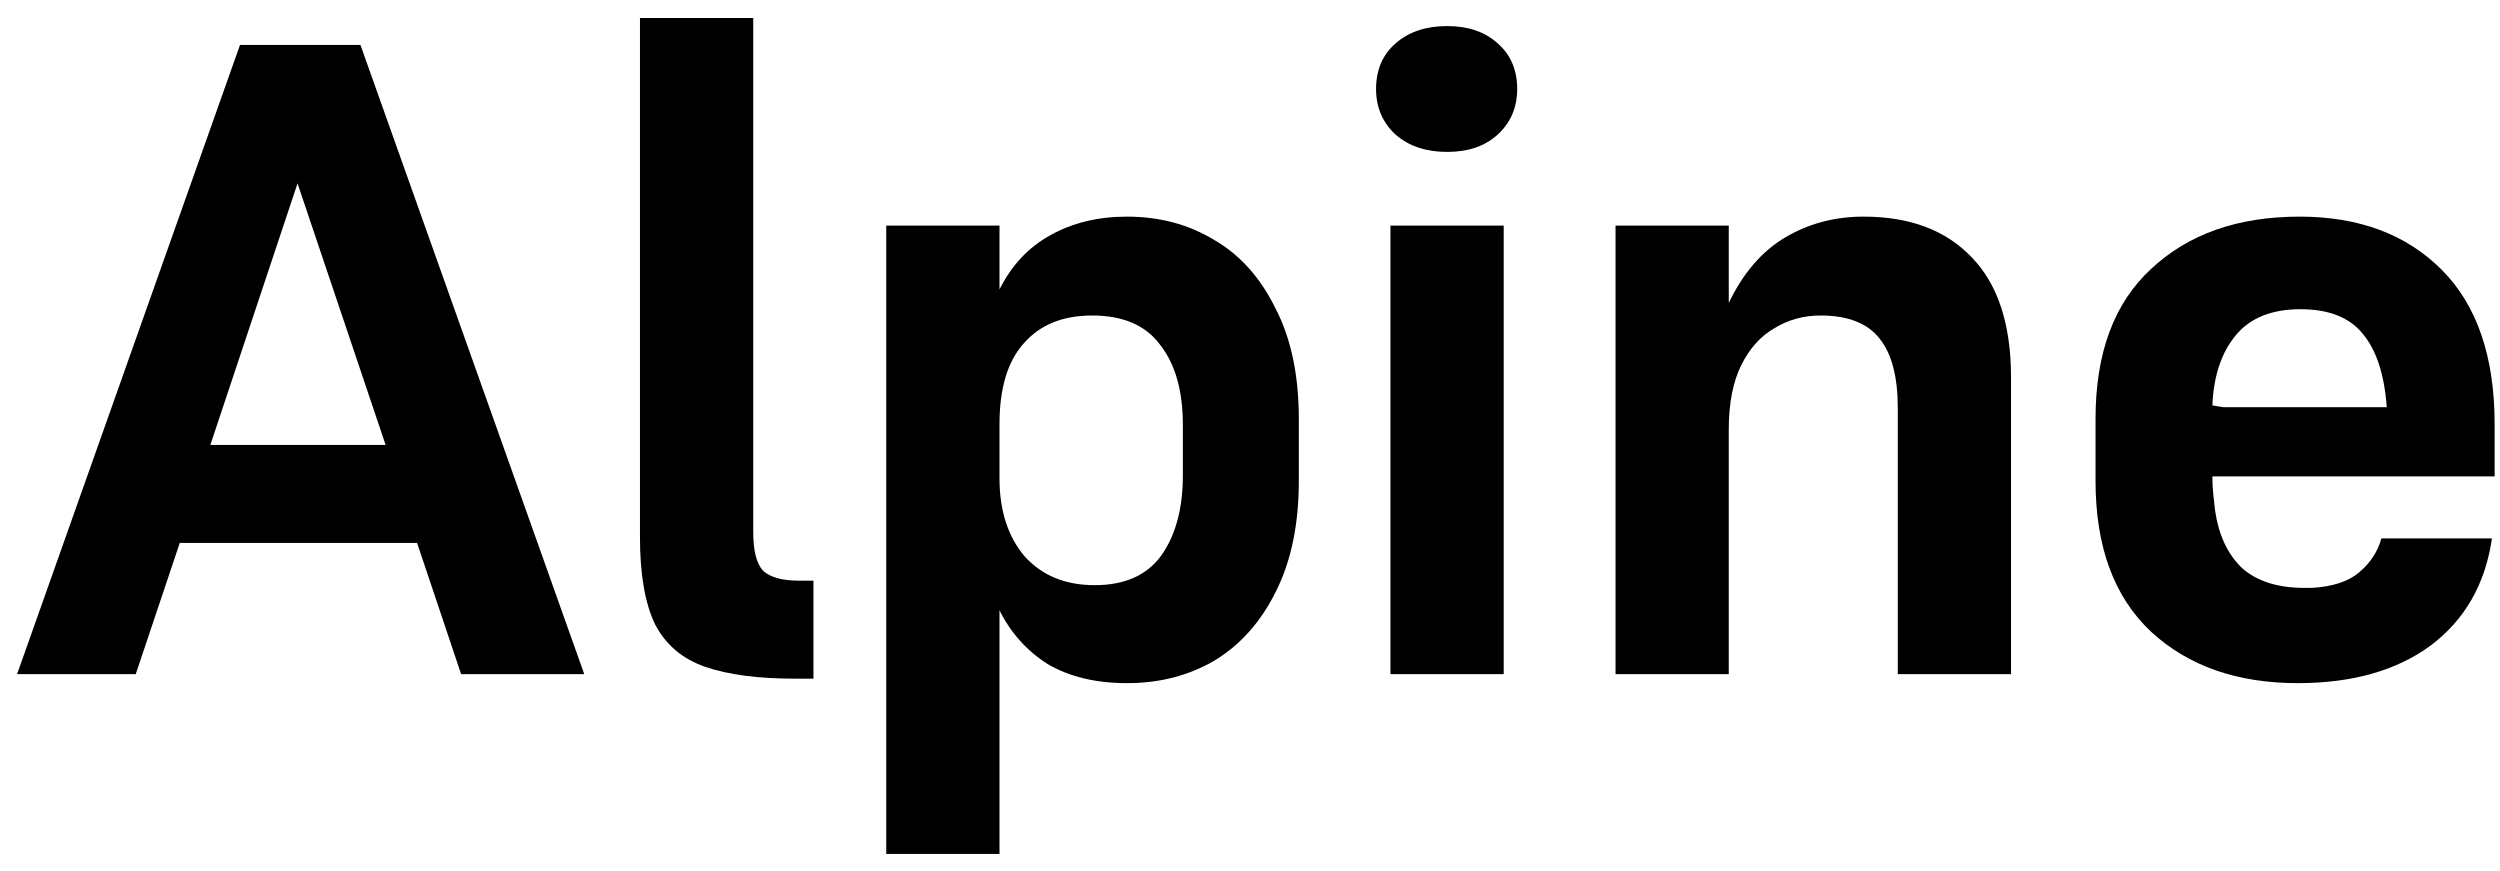
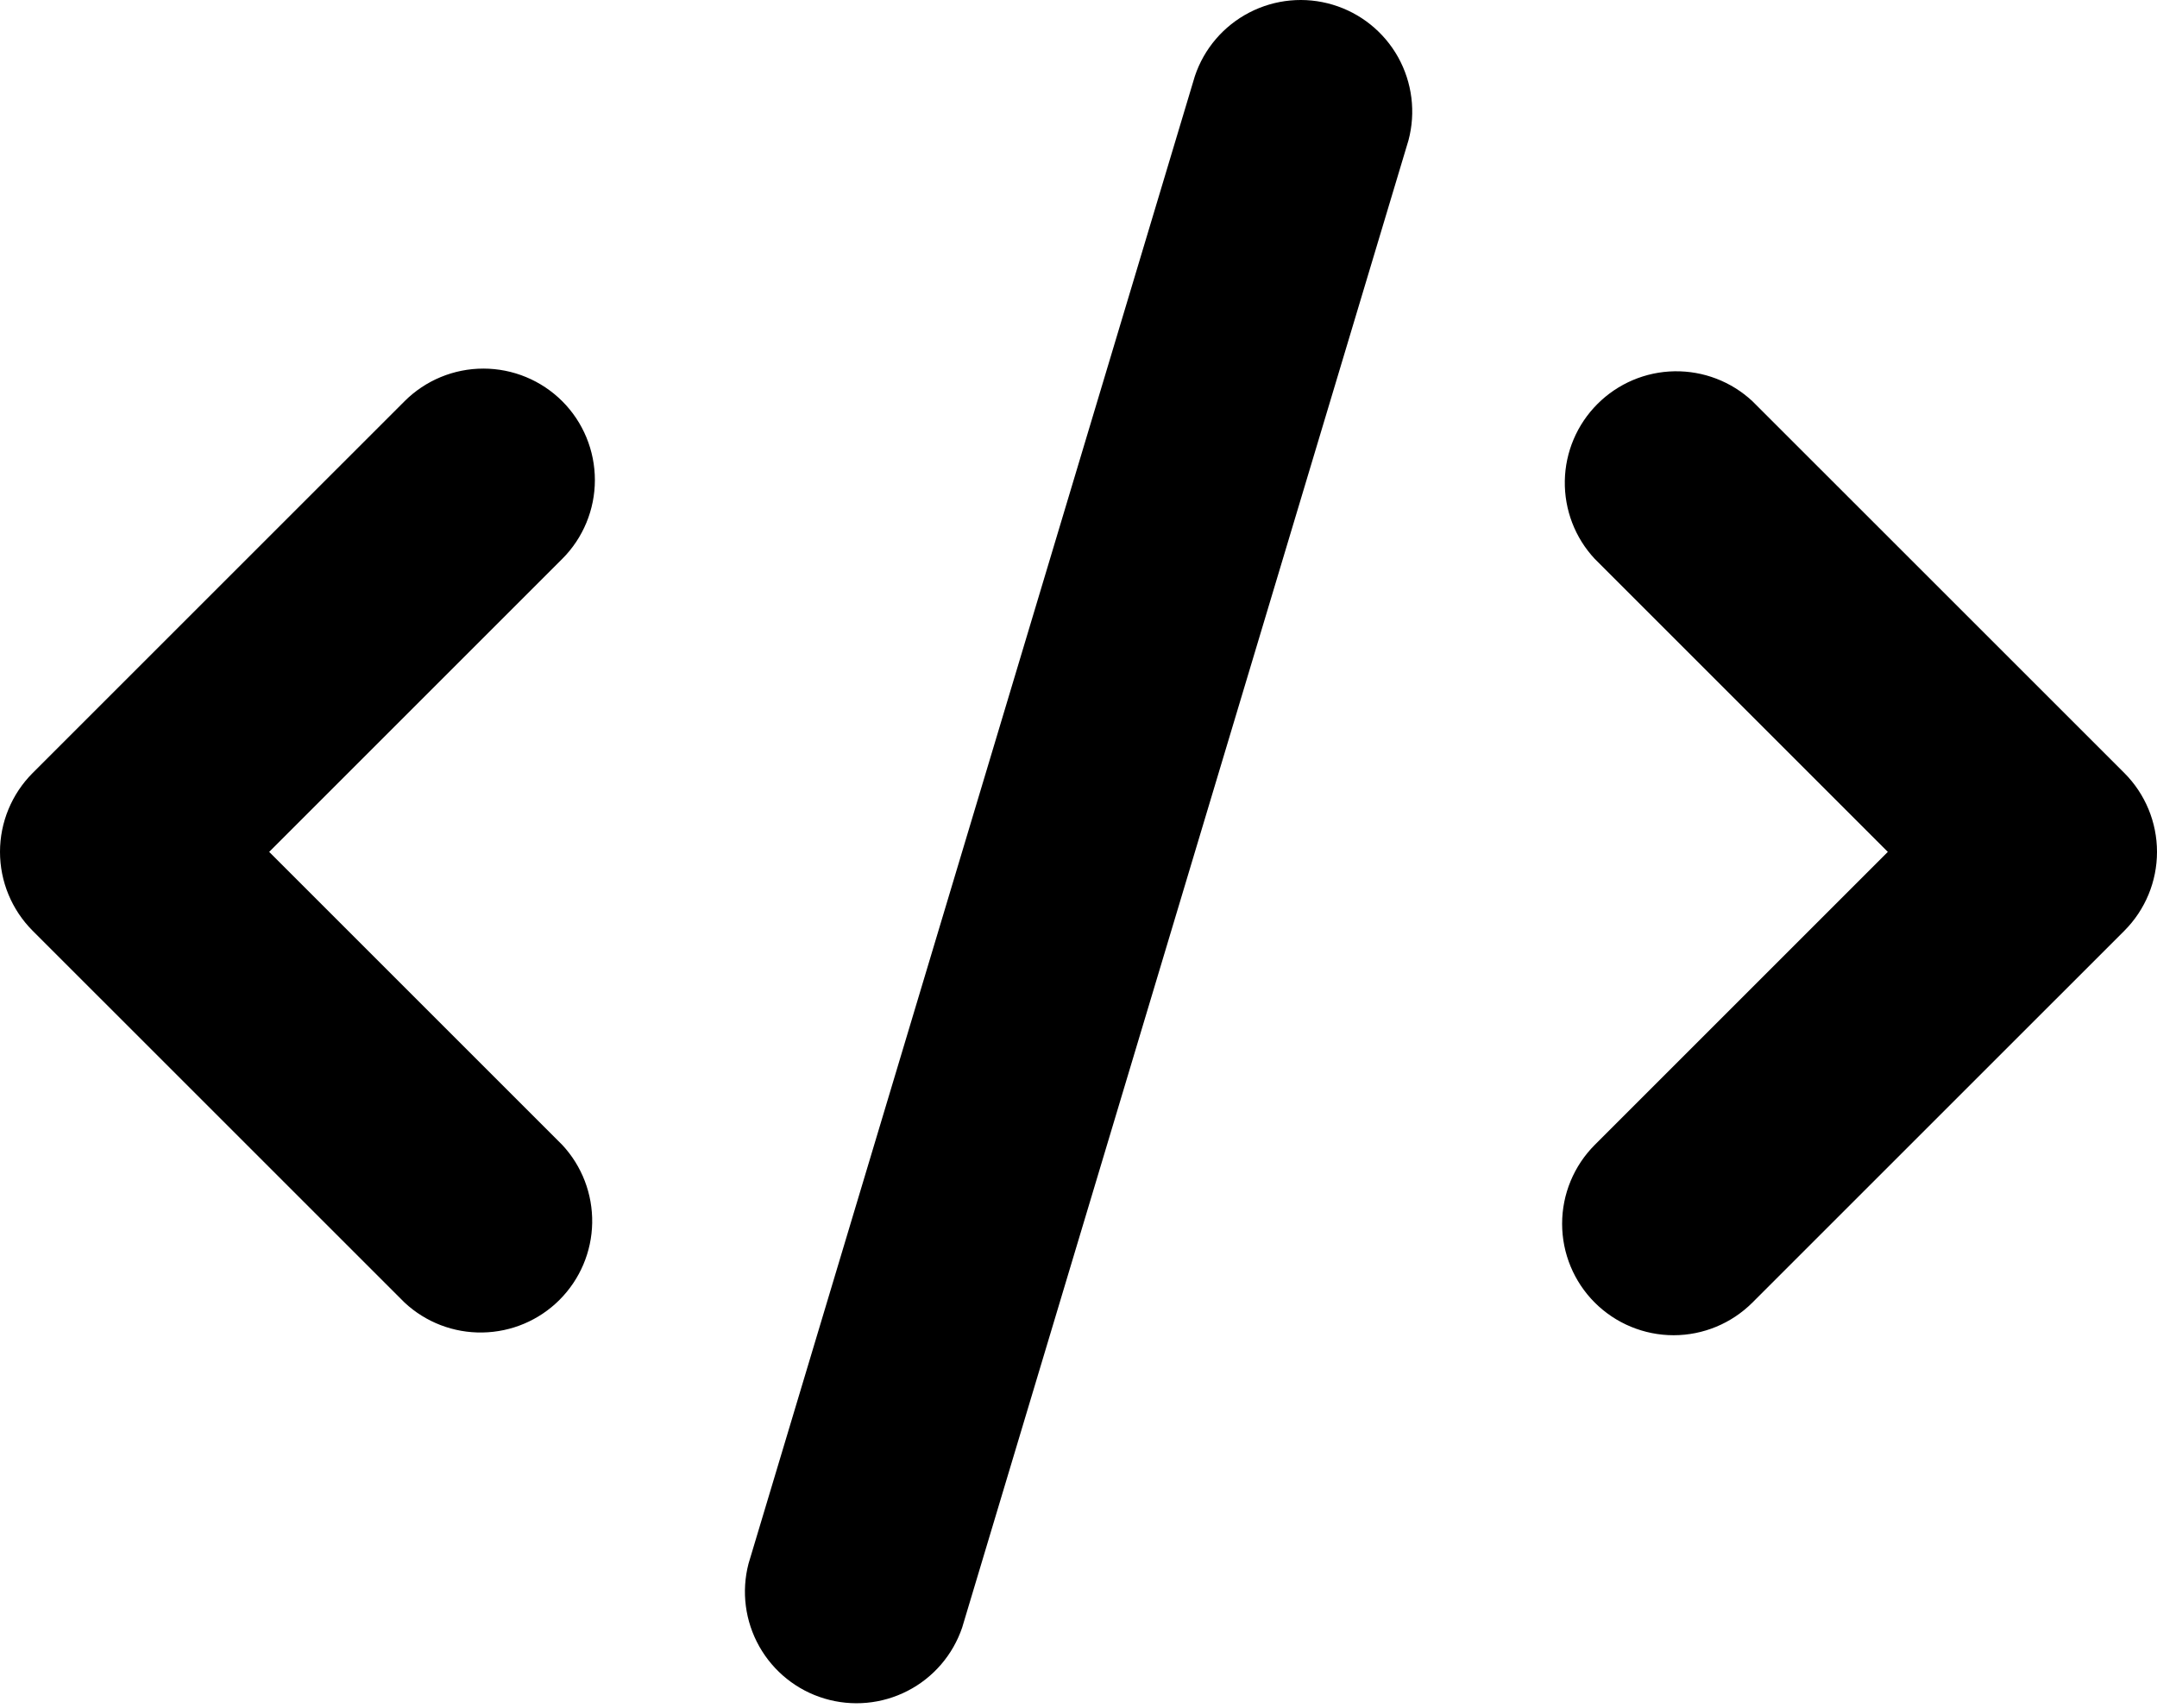
- <svg xmlns="http://www.w3.org/2000/svg" width="89" height="31" viewBox="0 0 89 31" fill="none">
-   <path d="M13.728 15.84L10.592 6.528L7.488 15.84H13.728ZM16.416 24L14.848 19.328H6.4L4.832 24H0.608L8.544 1.6H12.832L20.8 24H16.416Z" fill="black" />
-   <path d="M26.815 18.944C26.815 19.605 26.932 20.064 27.167 20.32C27.423 20.555 27.85 20.672 28.447 20.672H28.959V24.16H28.287C26.986 24.16 25.93 24.021 25.119 23.744C24.308 23.467 23.711 22.965 23.327 22.24C22.964 21.493 22.783 20.459 22.783 19.136V0.64H26.815V18.944Z" fill="black" />
-   <path d="M38.974 20.832C40.041 20.832 40.83 20.48 41.342 19.776C41.854 19.051 42.11 18.101 42.11 16.928V15.136C42.11 13.92 41.843 12.971 41.31 12.288C40.798 11.584 39.987 11.232 38.878 11.232C37.833 11.232 37.022 11.563 36.446 12.224C35.87 12.864 35.582 13.824 35.582 15.104V17.024C35.582 18.176 35.881 19.104 36.478 19.808C37.097 20.491 37.929 20.832 38.974 20.832ZM40.126 24.32C39.017 24.32 38.078 24.096 37.31 23.648C36.563 23.179 35.987 22.539 35.582 21.728V30.4H31.55V8.032H35.582V10.304C36.009 9.451 36.606 8.811 37.374 8.384C38.163 7.936 39.081 7.712 40.126 7.712C41.278 7.712 42.313 7.989 43.23 8.544C44.147 9.077 44.873 9.888 45.406 10.976C45.961 12.043 46.238 13.355 46.238 14.912V17.12C46.238 18.677 45.961 20 45.406 21.088C44.873 22.155 44.147 22.965 43.23 23.52C42.313 24.053 41.278 24.32 40.126 24.32Z" fill="black" />
-   <path d="M51.516 5.408C50.769 5.408 50.161 5.205 49.692 4.8C49.223 4.373 48.988 3.829 48.988 3.168C48.988 2.485 49.223 1.941 49.692 1.536C50.161 1.131 50.769 0.928 51.516 0.928C52.263 0.928 52.86 1.131 53.308 1.536C53.777 1.941 54.012 2.485 54.012 3.168C54.012 3.829 53.777 4.373 53.308 4.8C52.86 5.205 52.263 5.408 51.516 5.408ZM49.5 24V8.032H53.532V24H49.5Z" fill="black" />
-   <path d="M61.544 15.296V24H57.513V8.032H61.544V10.784C62.056 9.717 62.728 8.939 63.56 8.448C64.392 7.957 65.32 7.712 66.344 7.712C67.987 7.712 69.267 8.192 70.184 9.152C71.123 10.112 71.593 11.541 71.593 13.44V24H67.561V14.528C67.561 13.419 67.347 12.597 66.921 12.064C66.494 11.509 65.79 11.232 64.808 11.232C64.211 11.232 63.667 11.381 63.176 11.68C62.686 11.957 62.291 12.395 61.992 12.992C61.694 13.589 61.544 14.357 61.544 15.296Z" fill="black" />
-   <path d="M88.713 19.168C88.478 20.789 87.753 22.059 86.537 22.976C85.321 23.872 83.742 24.32 81.801 24.32C79.646 24.32 77.907 23.712 76.585 22.496C75.262 21.259 74.601 19.467 74.601 17.12V14.912C74.601 12.565 75.262 10.784 76.585 9.568C77.907 8.331 79.667 7.712 81.865 7.712C83.977 7.712 85.662 8.341 86.921 9.6C88.179 10.859 88.809 12.693 88.809 15.104V16.96H78.761C78.761 17.195 78.771 17.408 78.793 17.6C78.814 17.792 78.835 17.984 78.857 18.176C78.985 19.051 79.305 19.733 79.817 20.224C80.35 20.693 81.086 20.928 82.025 20.928C82.067 20.928 82.11 20.928 82.153 20.928C82.217 20.928 82.27 20.928 82.313 20.928C83.038 20.885 83.593 20.704 83.977 20.384C84.382 20.043 84.649 19.637 84.777 19.168H88.713ZM78.761 14.432L79.145 14.496H84.969C84.883 13.323 84.595 12.448 84.105 11.872C83.635 11.296 82.899 11.008 81.897 11.008C80.873 11.008 80.105 11.317 79.593 11.936C79.081 12.555 78.803 13.387 78.761 14.432Z" fill="black" />
+ <svg xmlns="http://www.w3.org/2000/svg" width="48" height="38" viewBox="0 0 48 38" fill="none">
+   <path fill-rule="evenodd" clip-rule="evenodd" d="M31.343 3.123C31.509 2.5 31.426 1.836 31.112 1.272C30.797 0.709 30.276 0.29 29.658 0.105C29.04 -0.081 28.374 -0.018 27.801 0.279C27.228 0.576 26.793 1.084 26.589 1.696L16.657 34.803C16.495 35.425 16.581 36.085 16.896 36.645C17.212 37.206 17.732 37.622 18.348 37.806C18.964 37.99 19.627 37.929 20.198 37.634C20.77 37.34 21.204 36.835 21.411 36.226L31.343 3.123ZM12.512 8.93C12.977 9.395 13.238 10.027 13.238 10.685C13.238 11.342 12.977 11.974 12.512 12.439L5.99 18.961L12.512 25.483C12.951 25.954 13.189 26.576 13.178 27.22C13.167 27.863 12.906 28.477 12.451 28.932C11.996 29.387 11.383 29.647 10.739 29.658C10.096 29.67 9.473 29.431 9.003 28.992L0.726 20.716C0.261 20.25 0 19.619 0 18.961C0 18.303 0.261 17.672 0.726 17.206L9.003 8.93C9.468 8.465 10.099 8.204 10.757 8.204C11.415 8.204 12.046 8.465 12.512 8.93ZM35.488 28.992C35.023 28.527 34.762 27.896 34.762 27.238C34.762 26.58 35.023 25.949 35.488 25.483L42.01 18.961L35.488 12.439C35.049 11.969 34.811 11.346 34.822 10.703C34.833 10.059 35.094 9.446 35.549 8.991C36.004 8.536 36.617 8.275 37.261 8.264C37.904 8.253 38.526 8.491 38.997 8.93L47.274 17.206C47.739 17.672 48 18.303 48 18.961C48 19.619 47.739 20.25 47.274 20.716L38.997 28.992C38.532 29.457 37.901 29.719 37.243 29.719C36.585 29.719 35.953 29.457 35.488 28.992Z" fill="black" />
</svg>
